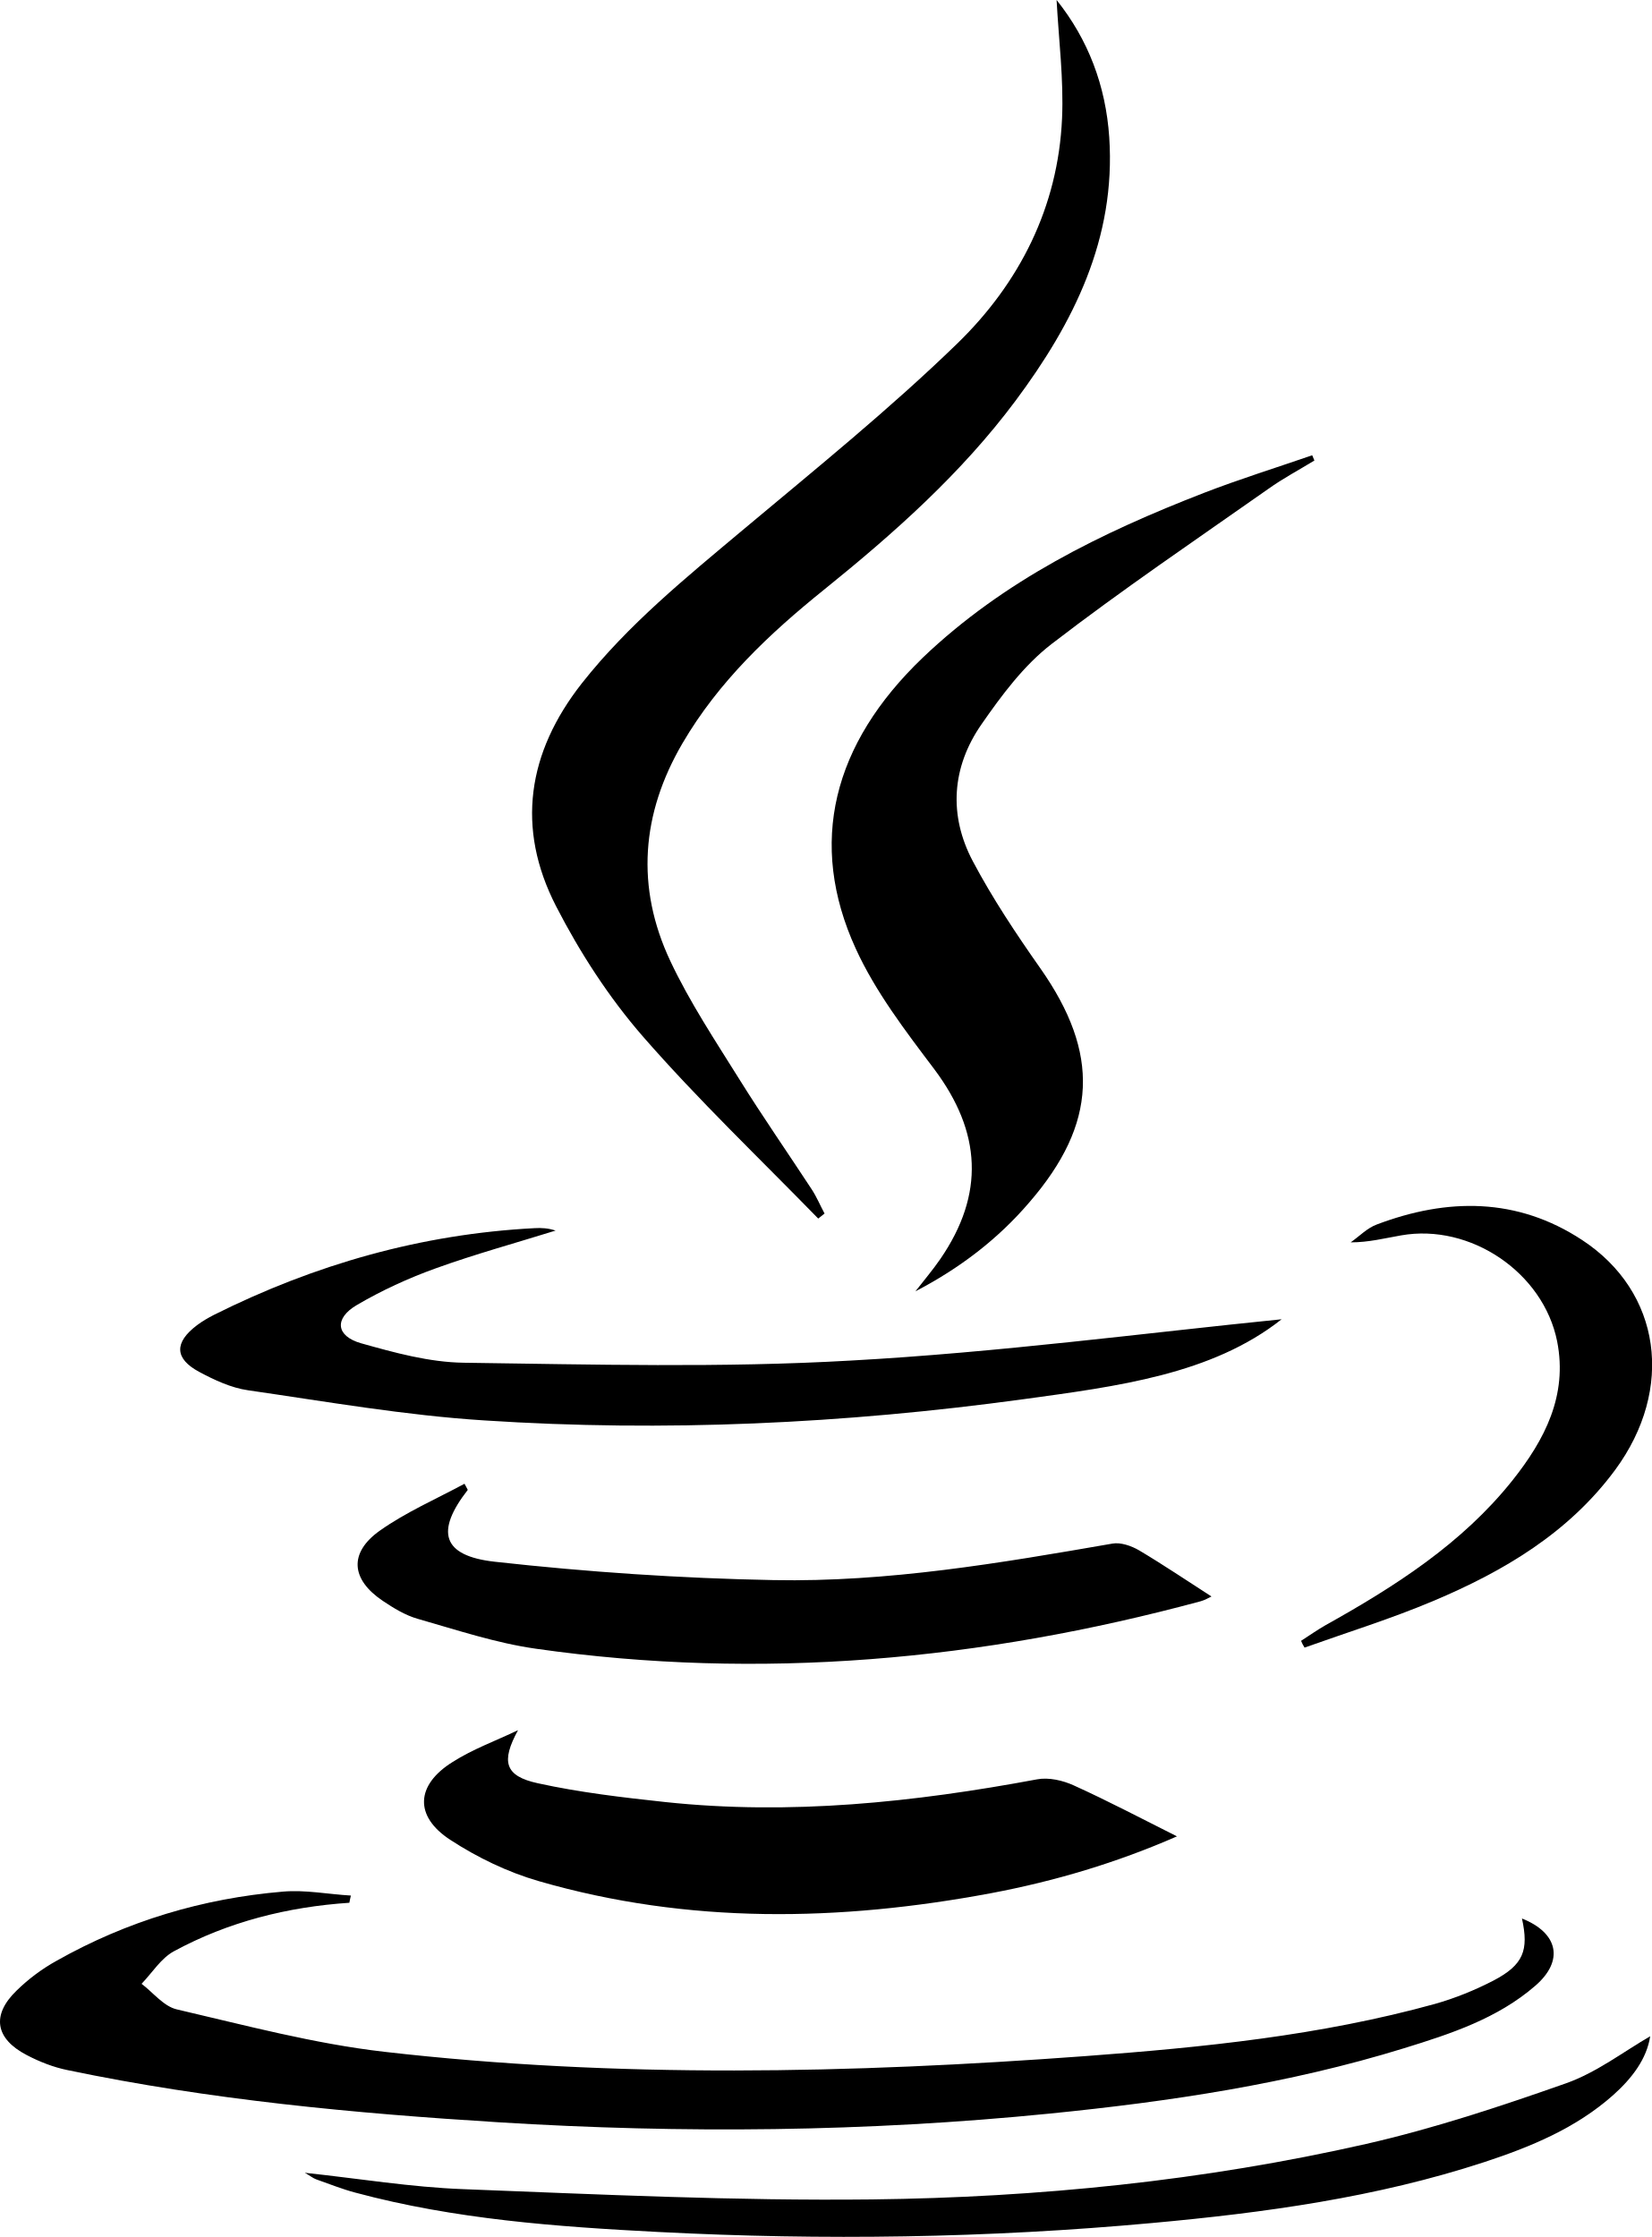
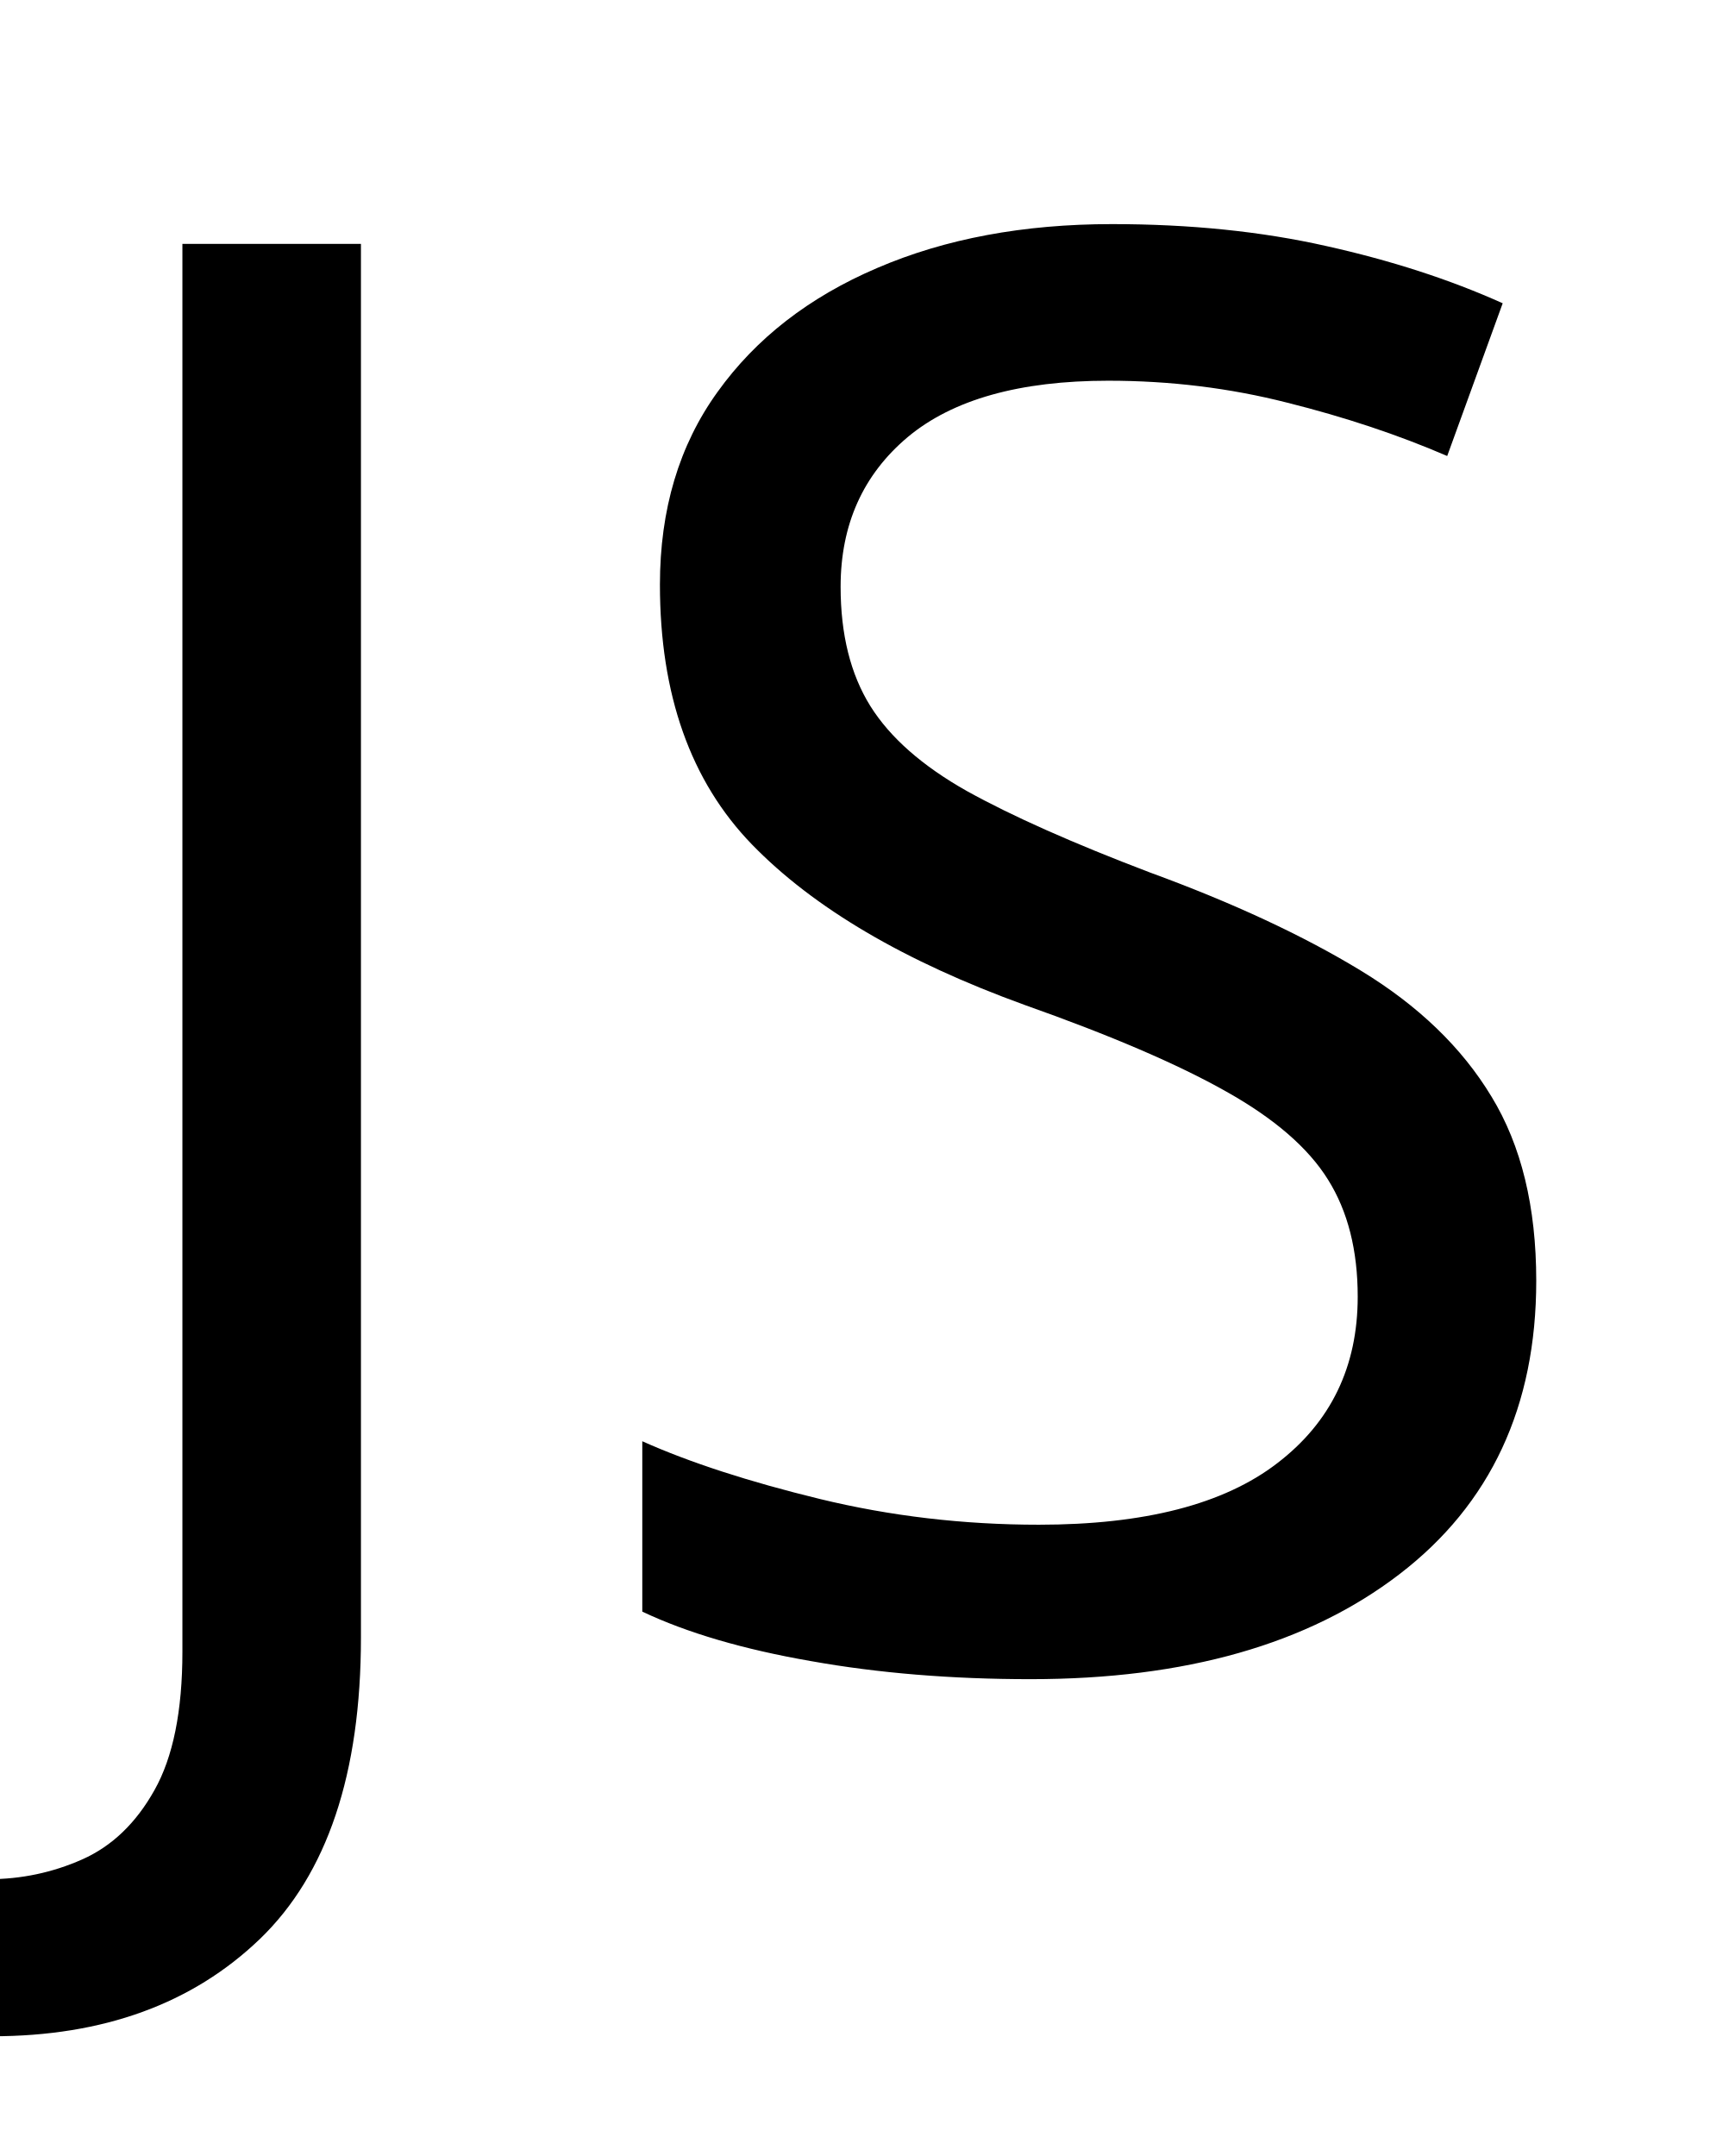
- <svg xmlns="http://www.w3.org/2000/svg" version="1.1" id="Layer_1" x="0px" y="0px" viewBox="0 0 756 1024" style="enable-background:new 0 0 756 1024;" xml:space="preserve">
-   <g>
-     <g>
-       <g>
-         <path d="M159.9,871c-28.3,1.9-55.4,8.7-80.3,22.2c-5.9,3.2-9.9,9.8-14.8,14.9c5.3,4,10.1,10.3,16.1,11.7     c31.4,7.3,62.8,15.7,94.8,19.4c106.8,12.3,214,9.9,321,2c53.9-4,107.7-9.4,160.1-23.9c9.2-2.6,18.3-6.3,26.8-10.7     c13.7-7.2,16.2-13.8,13-28.4c16.6,6.6,19.4,19.3,6.1,30.8c-17.3,15-38.7,22-60.1,28.6c-52.8,16.3-107.2,24.4-162.1,29.9     c-83.9,8.4-168,9.2-252.1,4c-66.3-4.1-132.4-10.3-197.5-23.9c-6.4-1.3-12.8-3.8-18.7-6.9c-14.4-7.5-16.2-18.3-4.6-29.5     c5.4-5.3,11.7-10,18.4-13.7c32.1-18.1,66.8-28.5,103.5-31.6c10.2-0.9,20.7,1.2,31.1,1.8C160.3,868.9,160.1,870,159.9,871z" />
-         <path d="M139.5,994.6c25.1,2.7,48.7,6.6,72.5,7.5c62.3,2.4,124.7,5.4,187,4.7c76.1-0.9,151.9-8.5,226.3-25.4     c31.1-7.1,61.5-17.2,91.6-27.8c13.8-4.9,26-14.3,38.4-21.5c-1.6,10.4-8.3,19.2-16.9,26.9c-17.1,15.2-37.7,23.7-59,30.7     c-49.4,16.2-100.6,23.2-152.1,27.9c-75.2,6.9-150.6,8-226,4.1c-46.6-2.4-93.2-5.8-138.6-18c-6.1-1.6-12-4-18-6.1     C143.3,997.1,142,996,139.5,994.6z" />
-       </g>
-       <g>
-         <g>
-           <path d="M483.6,0c14.5,18.1,22.5,39.3,24.1,62.8c3.1,46.4-16.3,85-43,120.8c-24.8,33.2-55.4,60.4-87.5,86.3      c-25.1,20.2-48.3,42.1-64.8,70.3c-18.9,32.3-21.5,65.9-5.6,99.7c8.9,18.9,20.6,36.5,31.7,54.3c10.6,17,22,33.4,33,50.2      c2.3,3.5,3.9,7.4,5.9,11.1c-1,0.8-1.9,1.5-2.9,2.3c-26.9-27.6-54.9-54.3-80.2-83.3c-15.6-17.9-28.9-38.5-39.8-59.7      c-18.4-35.8-13.1-70.3,11.8-102c21.3-27,47.7-48.4,73.8-70.3c33.2-27.8,67.1-55.2,98.1-85.3c28.4-27.6,46.1-62.4,47.9-103      C486.9,36.4,484.6,18.4,483.6,0z" />
-           <path d="M419,591.1c3.8-4.9,7.9-9.7,11.4-14.8c20.4-29.7,18.8-58.1-2.8-86.9c-13.2-17.5-26.9-35.4-35.9-55.1      c-22.1-48.3-10.6-93.8,30.7-133.3c37-35.3,81.8-57.2,128.7-75.4c16.3-6.3,33-11.5,49.5-17.2c0.3,0.8,0.7,1.6,1,2.4      c-7,4.3-14.4,8.2-21.1,13c-33.3,23.4-67,46.2-99.2,71c-12.7,9.8-22.8,23.4-32.1,36.8c-13.6,19.6-15.1,41.6-3.9,62.7      c9,17,19.8,33.2,30.9,49c27.3,38.9,26.1,71-5,107C456.6,567.4,439,580.7,419,591.1z" />
-         </g>
-         <g>
-           <g>
-             <path d="M237.1,792c-7.8,14.3-6.2,21,9.1,24.3c19.1,4.2,38.8,6.5,58.3,8.6c57.3,6.1,113.9,0.1,170.2-10.4       c5.3-1,11.8,0.5,16.8,2.8c15.7,7.1,31,15.2,47.2,23.3c-27.6,12.1-55.9,20.5-85,26c-69.4,13-138.7,14.3-207.1-5.5       c-14.2-4.1-28.1-10.8-40.5-18.9c-16.6-10.8-15.8-25.1,1-35.6C216.5,800.6,227.1,796.8,237.1,792z" />
-             <path d="M586.6,603.9c-32,25.3-75.2,30.7-118.2,36.6c-81.9,11.2-164.3,15.1-246.8,9.7c-36.2-2.3-72.1-8.6-108.1-13.8       c-7.7-1.1-15.4-4.7-22.3-8.4c-11.4-6.1-11.5-13.5-1-21.4c2.4-1.8,5-3.3,7.7-4.7c46.2-23.1,94.9-37,146.7-39.7       c3.2-0.2,6.4,0,9.7,1.1c-18.3,5.7-36.9,10.8-54.9,17.3c-12.5,4.5-24.7,10.1-36.1,16.8c-10.4,6.1-9.6,14.2,2,17.5       c15.3,4.3,31.2,8.7,47,8.9c59.1,0.8,118.3,2.4,177.2-1C456.8,619.1,524,610.2,586.6,603.9z" />
-             <path d="M214.1,682c-14.8,19-11.9,30.2,12.4,32.9c42.3,4.7,85,7.6,127.6,8.4c52.2,1,103.7-7.8,155-16.7c3.8-0.7,8.7,1,12.3,3.1       c11.1,6.6,21.9,13.9,33.1,21.1c-1.3,0.6-3.1,1.7-5,2.2c-100,27-201.4,36.4-304.3,21.7c-18.3-2.6-36.2-8.6-54.1-13.7       c-5.6-1.6-11-4.9-15.9-8.2c-14.6-9.8-15.6-22-1.4-32.1c12-8.5,25.8-14.5,38.8-21.5C213.2,680.2,213.6,681.1,214.1,682z" />
-           </g>
-           <path d="M595.5,751.1c3.7-2.4,7.3-4.9,11.1-7.1c31.9-17.8,62.6-37.4,85.7-66.4c14.7-18.5,25.3-38.8,20.4-63.6      c-6.3-31.5-39.7-54.1-71.4-48.5c-7.5,1.3-14.8,3.2-23.1,3.2c4-2.8,7.6-6.6,12-8.2c32.3-12.2,64.2-12.4,93.9,7.1      c36.3,23.8,42.4,68.2,15.2,105.2c-21.3,28.9-51.1,46.5-83.4,60.1c-19.2,8.1-39.2,14.3-58.8,21.3      C596.4,753.1,595.9,752.1,595.5,751.1z" />
-         </g>
-       </g>
-     </g>
-   </g>
+ <svg xmlns="http://www.w3.org/2000/svg" version="1.1" id="Layer_1" x="0px" y="0px" viewBox="0 0 62.1 78.3" style="enable-background:new 0 0 62.1 78.3;" xml:space="preserve">
+   <style type="text/css">
+ 	.st0{font-family:'MyriadPro-Regular';}
+ 	.st1{font-size:72px;}
+ </style>
+   <text transform="matrix(1 0 0 1 0 60.264)" class="st0 st1">JS</text>
</svg>
